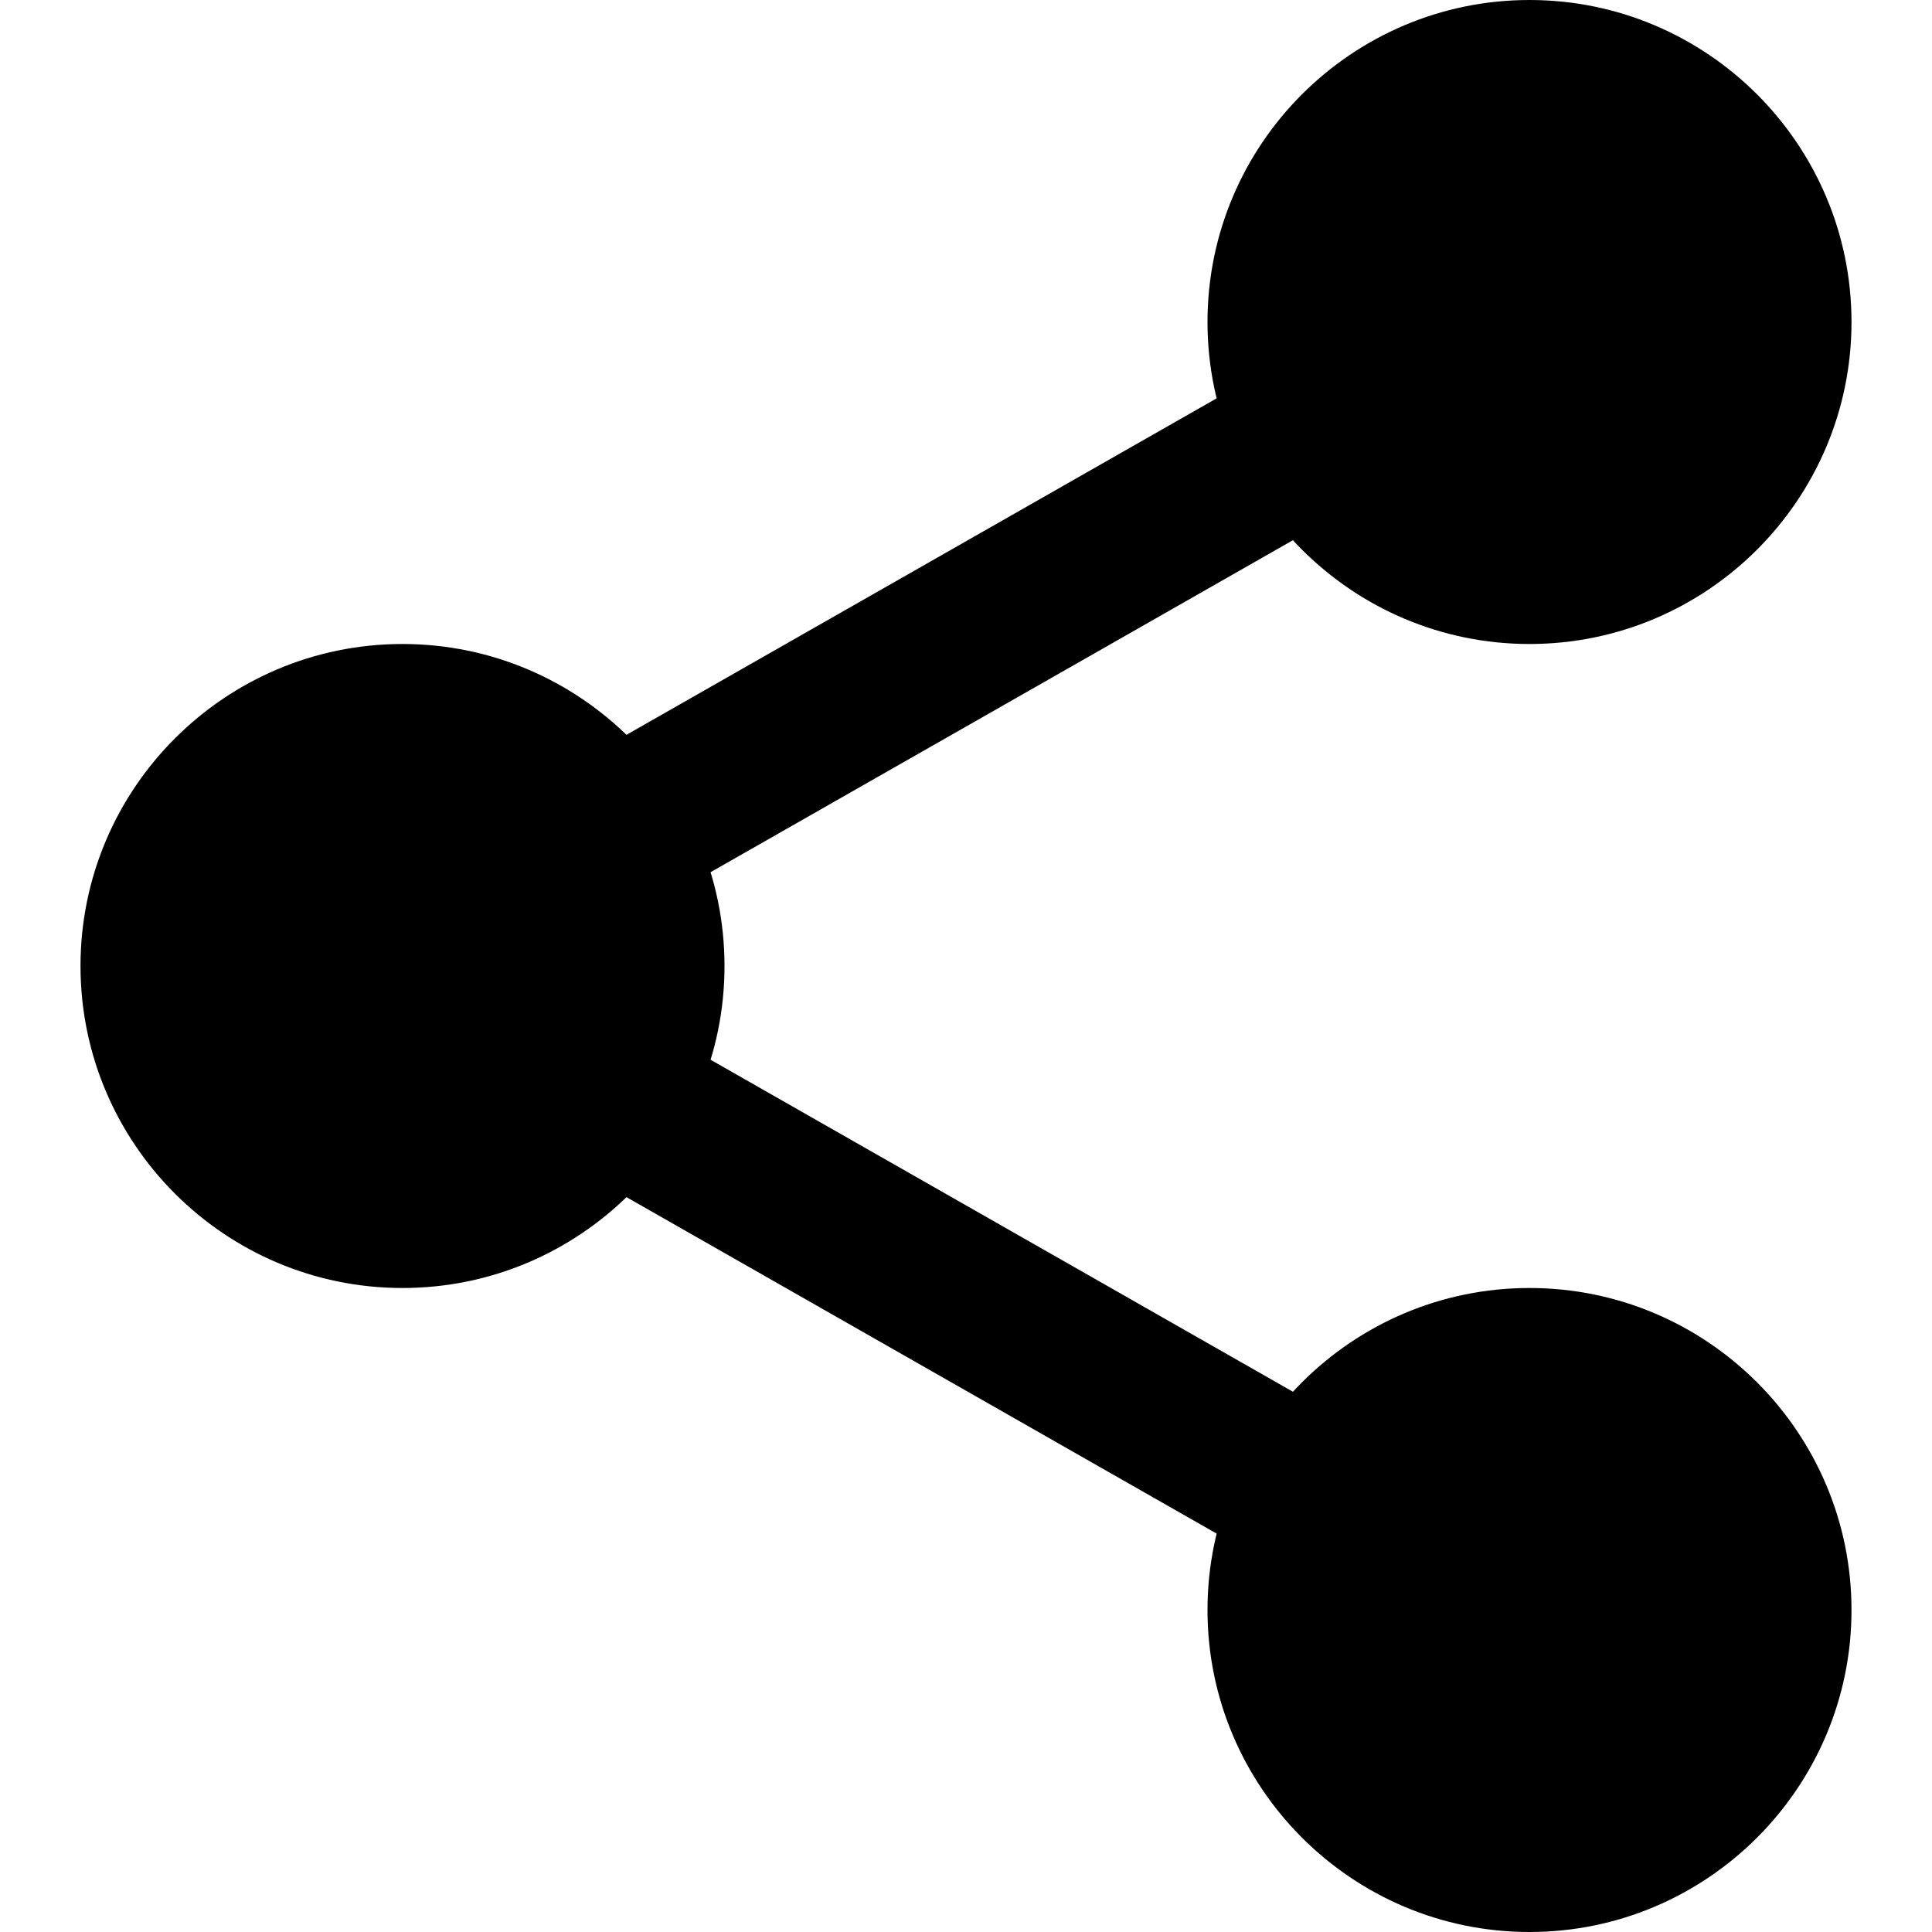
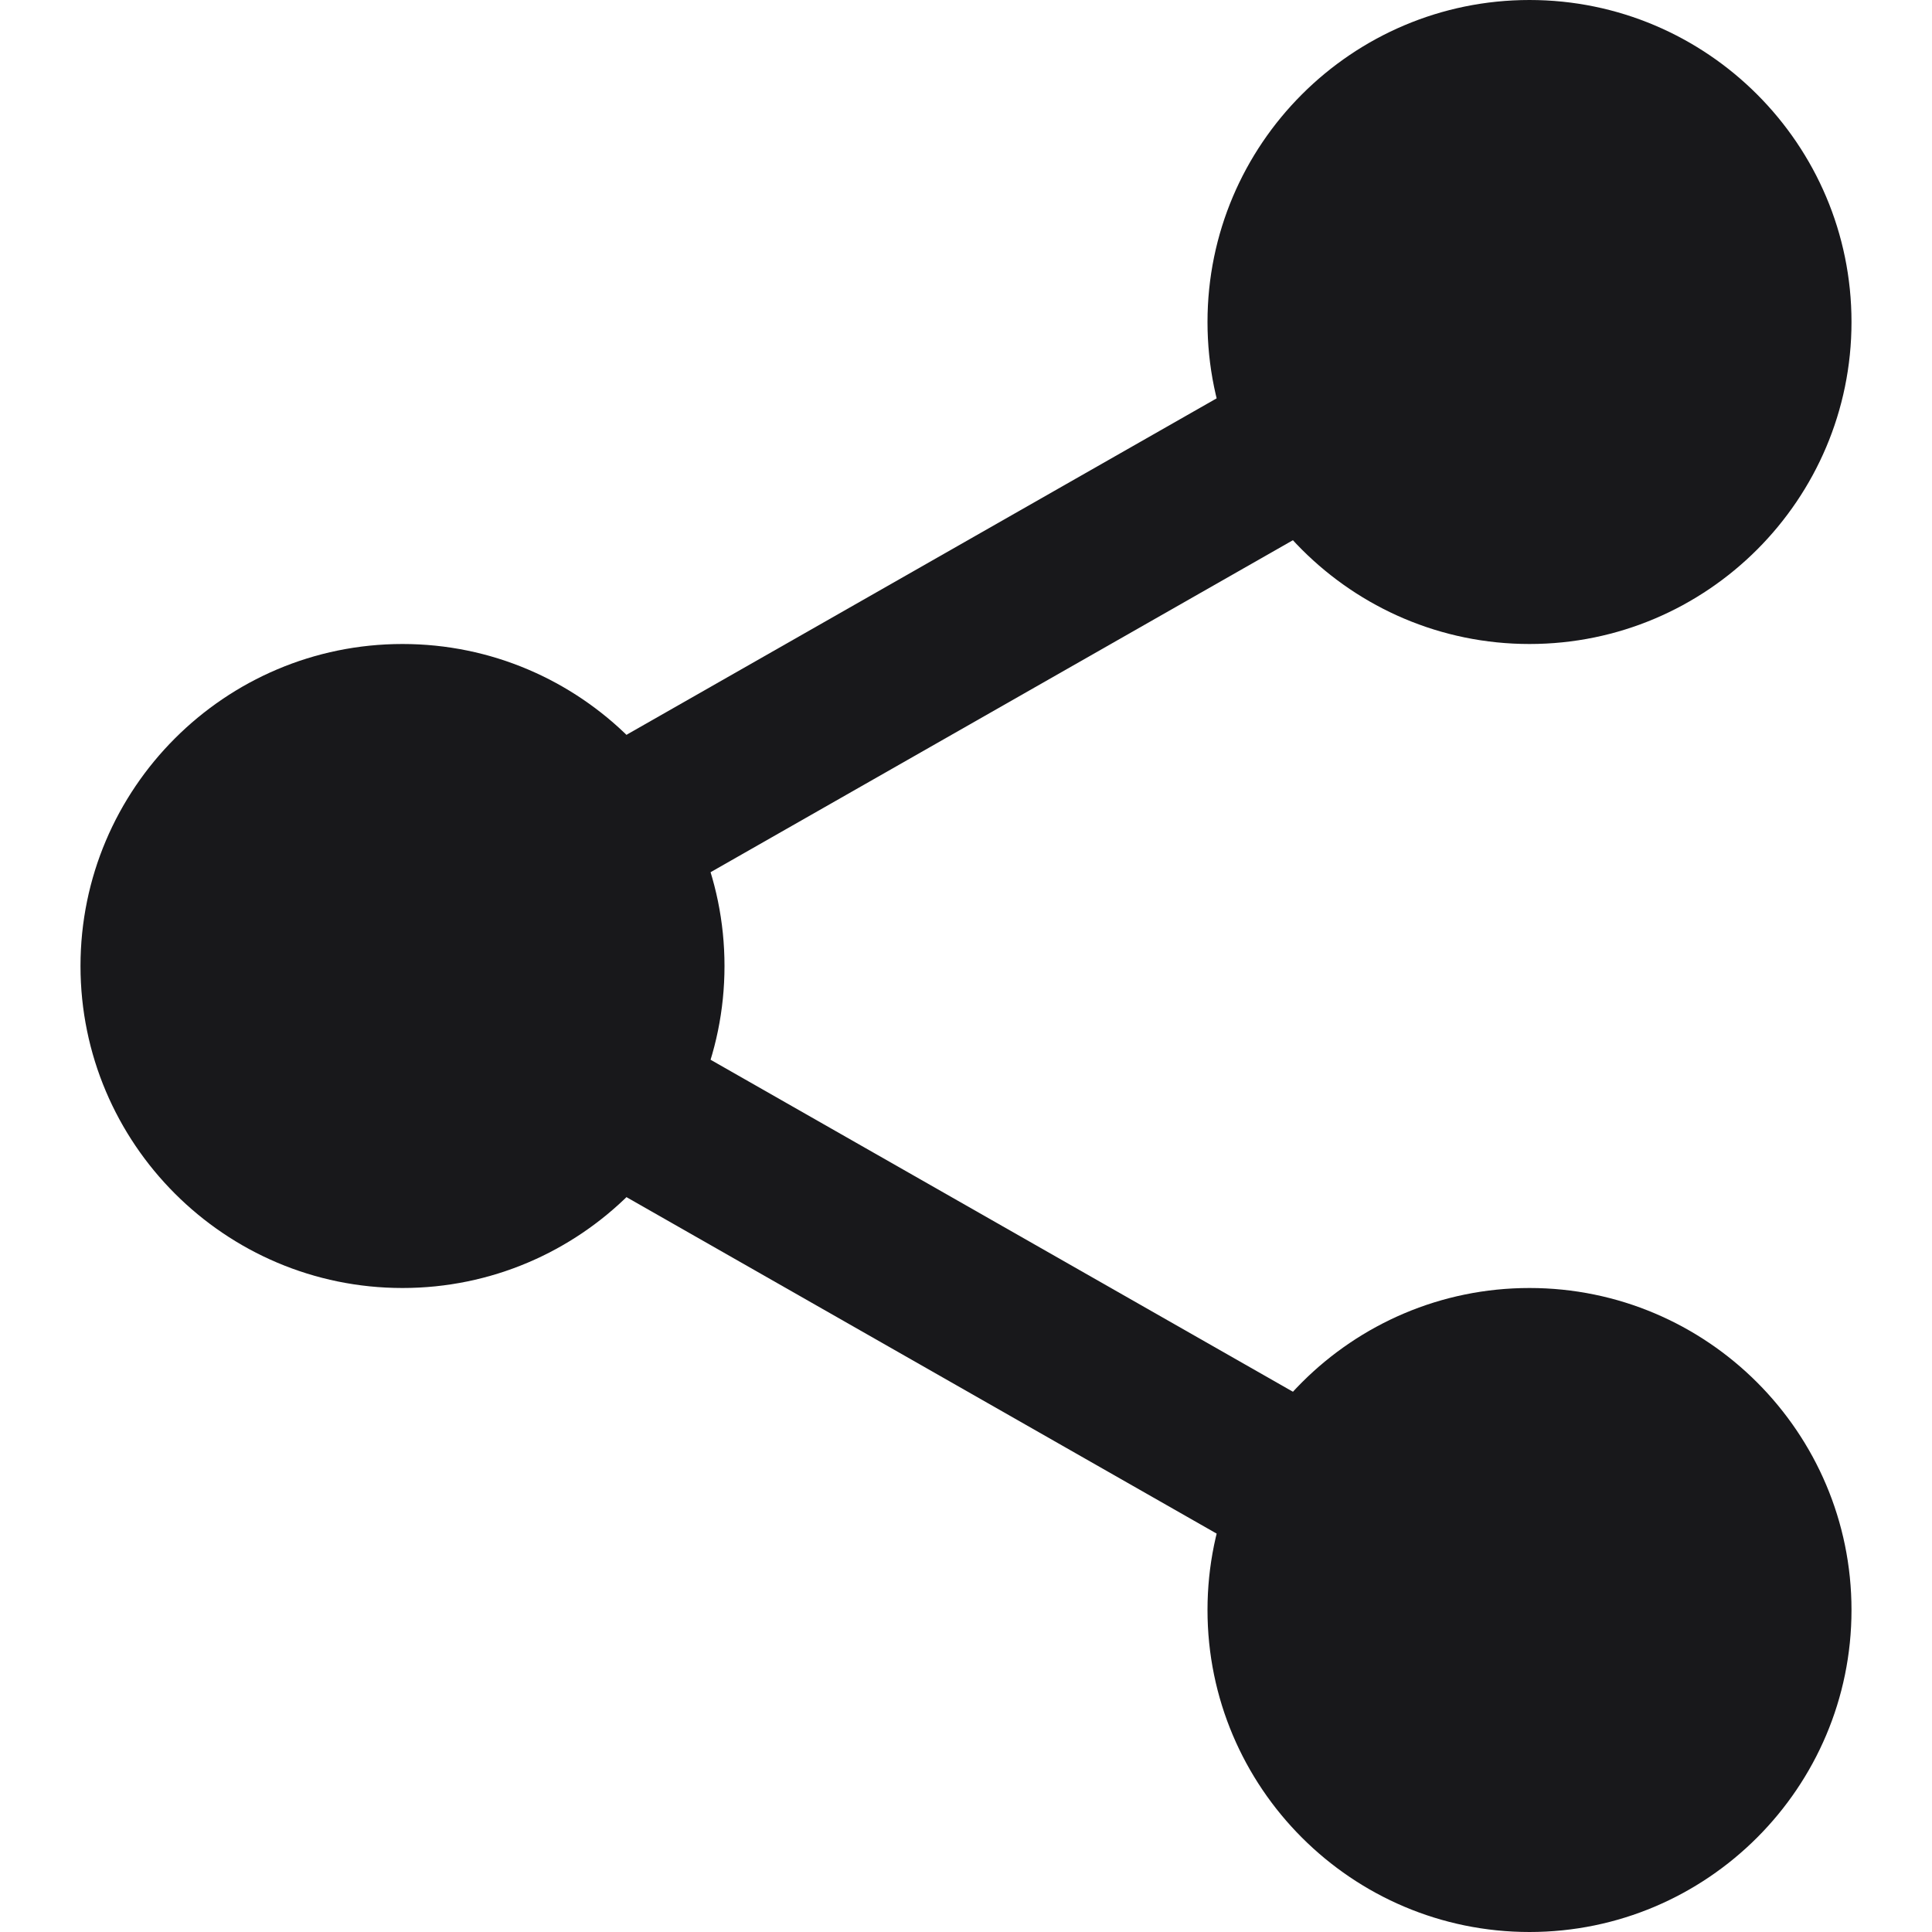
<svg xmlns="http://www.w3.org/2000/svg" id="bold" enable-background="new 0 0 24 24" height="512" viewBox="0 0 24 24" width="512">
  <g>
-     <circle cx="19" cy="4" r="3.25" />
-     <path d="m19 8c-2.206 0-4-1.794-4-4s1.794-4 4-4 4 1.794 4 4-1.794 4-4 4zm0-6.5c-1.379 0-2.5 1.122-2.5 2.5s1.121 2.5 2.5 2.5 2.5-1.122 2.5-2.5-1.121-2.5-2.5-2.5z" />
+     <circle fill="#18181B" cx="19" cy="4" r="3.25" />
+     <path fill="#18181B" d="m19 8c-2.206 0-4-1.794-4-4s1.794-4 4-4 4 1.794 4 4-1.794 4-4 4zm0-6.5c-1.379 0-2.5 1.122-2.5 2.5s1.121 2.5 2.5 2.5 2.5-1.122 2.5-2.5-1.121-2.5-2.5-2.5z" />
  </g>
  <g>
-     <circle cx="19" cy="20" r="3.25" />
-     <path d="m19 24c-2.206 0-4-1.794-4-4s1.794-4 4-4 4 1.794 4 4-1.794 4-4 4zm0-6.5c-1.379 0-2.5 1.122-2.5 2.5s1.121 2.5 2.5 2.5 2.5-1.122 2.5-2.5-1.121-2.5-2.5-2.5z" />
+     <circle fill="#18181B" cx="19" cy="20" r="3.25" />
+     <path fill="#18181B" d="m19 24c-2.206 0-4-1.794-4-4s1.794-4 4-4 4 1.794 4 4-1.794 4-4 4zm0-6.5c-1.379 0-2.5 1.122-2.5 2.5s1.121 2.5 2.5 2.5 2.5-1.122 2.5-2.5-1.121-2.5-2.5-2.5z" />
  </g>
  <g>
-     <circle cx="5" cy="12" r="3.25" />
-     <path d="m5 16c-2.206 0-4-1.794-4-4s1.794-4 4-4 4 1.794 4 4-1.794 4-4 4zm0-6.5c-1.379 0-2.5 1.122-2.5 2.5s1.121 2.5 2.5 2.5 2.5-1.122 2.5-2.5-1.121-2.5-2.5-2.5z" />
+     <circle fill="#18181B" cx="5" cy="12" r="3.25" />
+     <path fill="#18181B" d="m5 16c-2.206 0-4-1.794-4-4s1.794-4 4-4 4 1.794 4 4-1.794 4-4 4zm0-6.5c-1.379 0-2.5 1.122-2.5 2.5s1.121 2.5 2.5 2.5 2.5-1.122 2.5-2.5-1.121-2.5-2.5-2.5z" />
  </g>
  <g>
-     <path d="m7.361 11.52c-.348 0-.686-.181-.87-.505-.273-.479-.105-1.09.374-1.364l9.279-5.29c.479-.275 1.09-.107 1.364.374.273.479.105 1.09-.374 1.364l-9.279 5.29c-.156.089-.326.131-.494.131z" />
+     <path fill="#18181B" d="m7.361 11.52c-.348 0-.686-.181-.87-.505-.273-.479-.105-1.09.374-1.364l9.279-5.29c.479-.275 1.09-.107 1.364.374.273.479.105 1.09-.374 1.364l-9.279 5.29c-.156.089-.326.131-.494.131z" />
  </g>
  <g>
-     <path d="m16.639 19.77c-.168 0-.338-.042-.494-.131l-9.279-5.29c-.479-.273-.647-.884-.374-1.364.272-.48.884-.649 1.364-.374l9.279 5.29c.479.273.647.884.374 1.364-.185.324-.523.505-.87.505z" />
+     <path fill="#18181B" d="m16.639 19.77c-.168 0-.338-.042-.494-.131l-9.279-5.29c-.479-.273-.647-.884-.374-1.364.272-.48.884-.649 1.364-.374l9.279 5.29c.479.273.647.884.374 1.364-.185.324-.523.505-.87.505z" />
  </g>
</svg>
